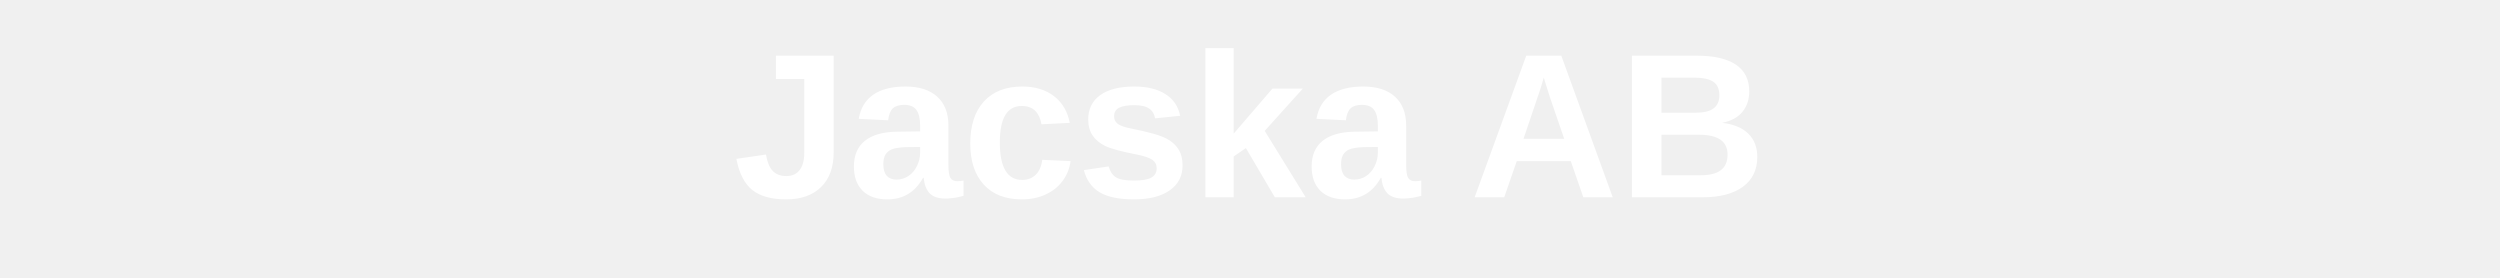
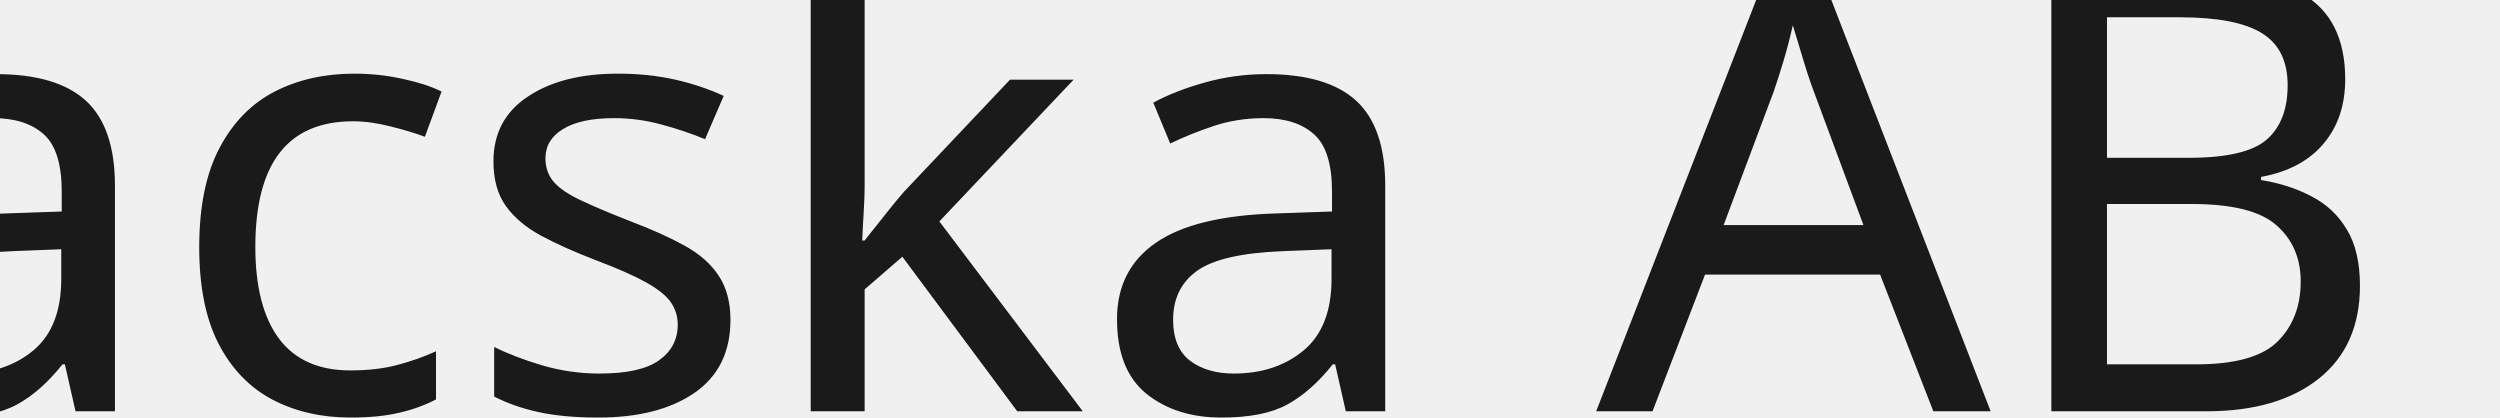
- <svg xmlns="http://www.w3.org/2000/svg" width="243px" height="27px" viewBox="0 0 243 27" style="background: transparent;">
-   <text x="50%" y="50%" dominant-baseline="middle" text-anchor="middle" font-family="Arial, sans-serif" font-size="20" font-weight="bold" fill="white">Jacska AB</text>
+ <svg xmlns="http://www.w3.org/2000/svg" width="161.512mm" height="27mm" viewBox="0 0 161.512 27" version="1.1" id="svg1">
+   <defs id="defs1">
+     <rect x="34.9" y="130.202" width="699.333" height="176.735" id="rect9" />
+   </defs>
+   <text xml:space="preserve" transform="matrix(0.2645833,0,0,0.2645833,-0.00733434,-0.05783382)" id="text9" style="font-style:normal;font-variant:normal;font-weight:normal;font-stretch:normal;font-size:96px;font-family:'Bell MT';-inkscape-font-specification:'Bell MT';text-align:center;writing-mode:lr-tb;direction:ltr;white-space:pre;shape-inside:url(#rect9);opacity:1;fill:#ff00ff;fill-opacity:1" />
+   <text xml:space="preserve" style="font-style:normal;font-variant:normal;font-weight:normal;font-stretch:normal;font-size:39.954px;font-family:'Bell MT';-inkscape-font-specification:'Bell MT';text-align:center;writing-mode:lr-tb;direction:ltr;text-anchor:middle;opacity:1;fill:#ff00ff;fill-opacity:1;stroke-width:0.416" x="81.566" y="26.571" id="text10">
+     <tspan id="tspan10" style="fill:#1a1a1a;stroke-width:0.416" x="81.566" y="26.571">Jacska AB</tspan>
+   </text>
</svg>
